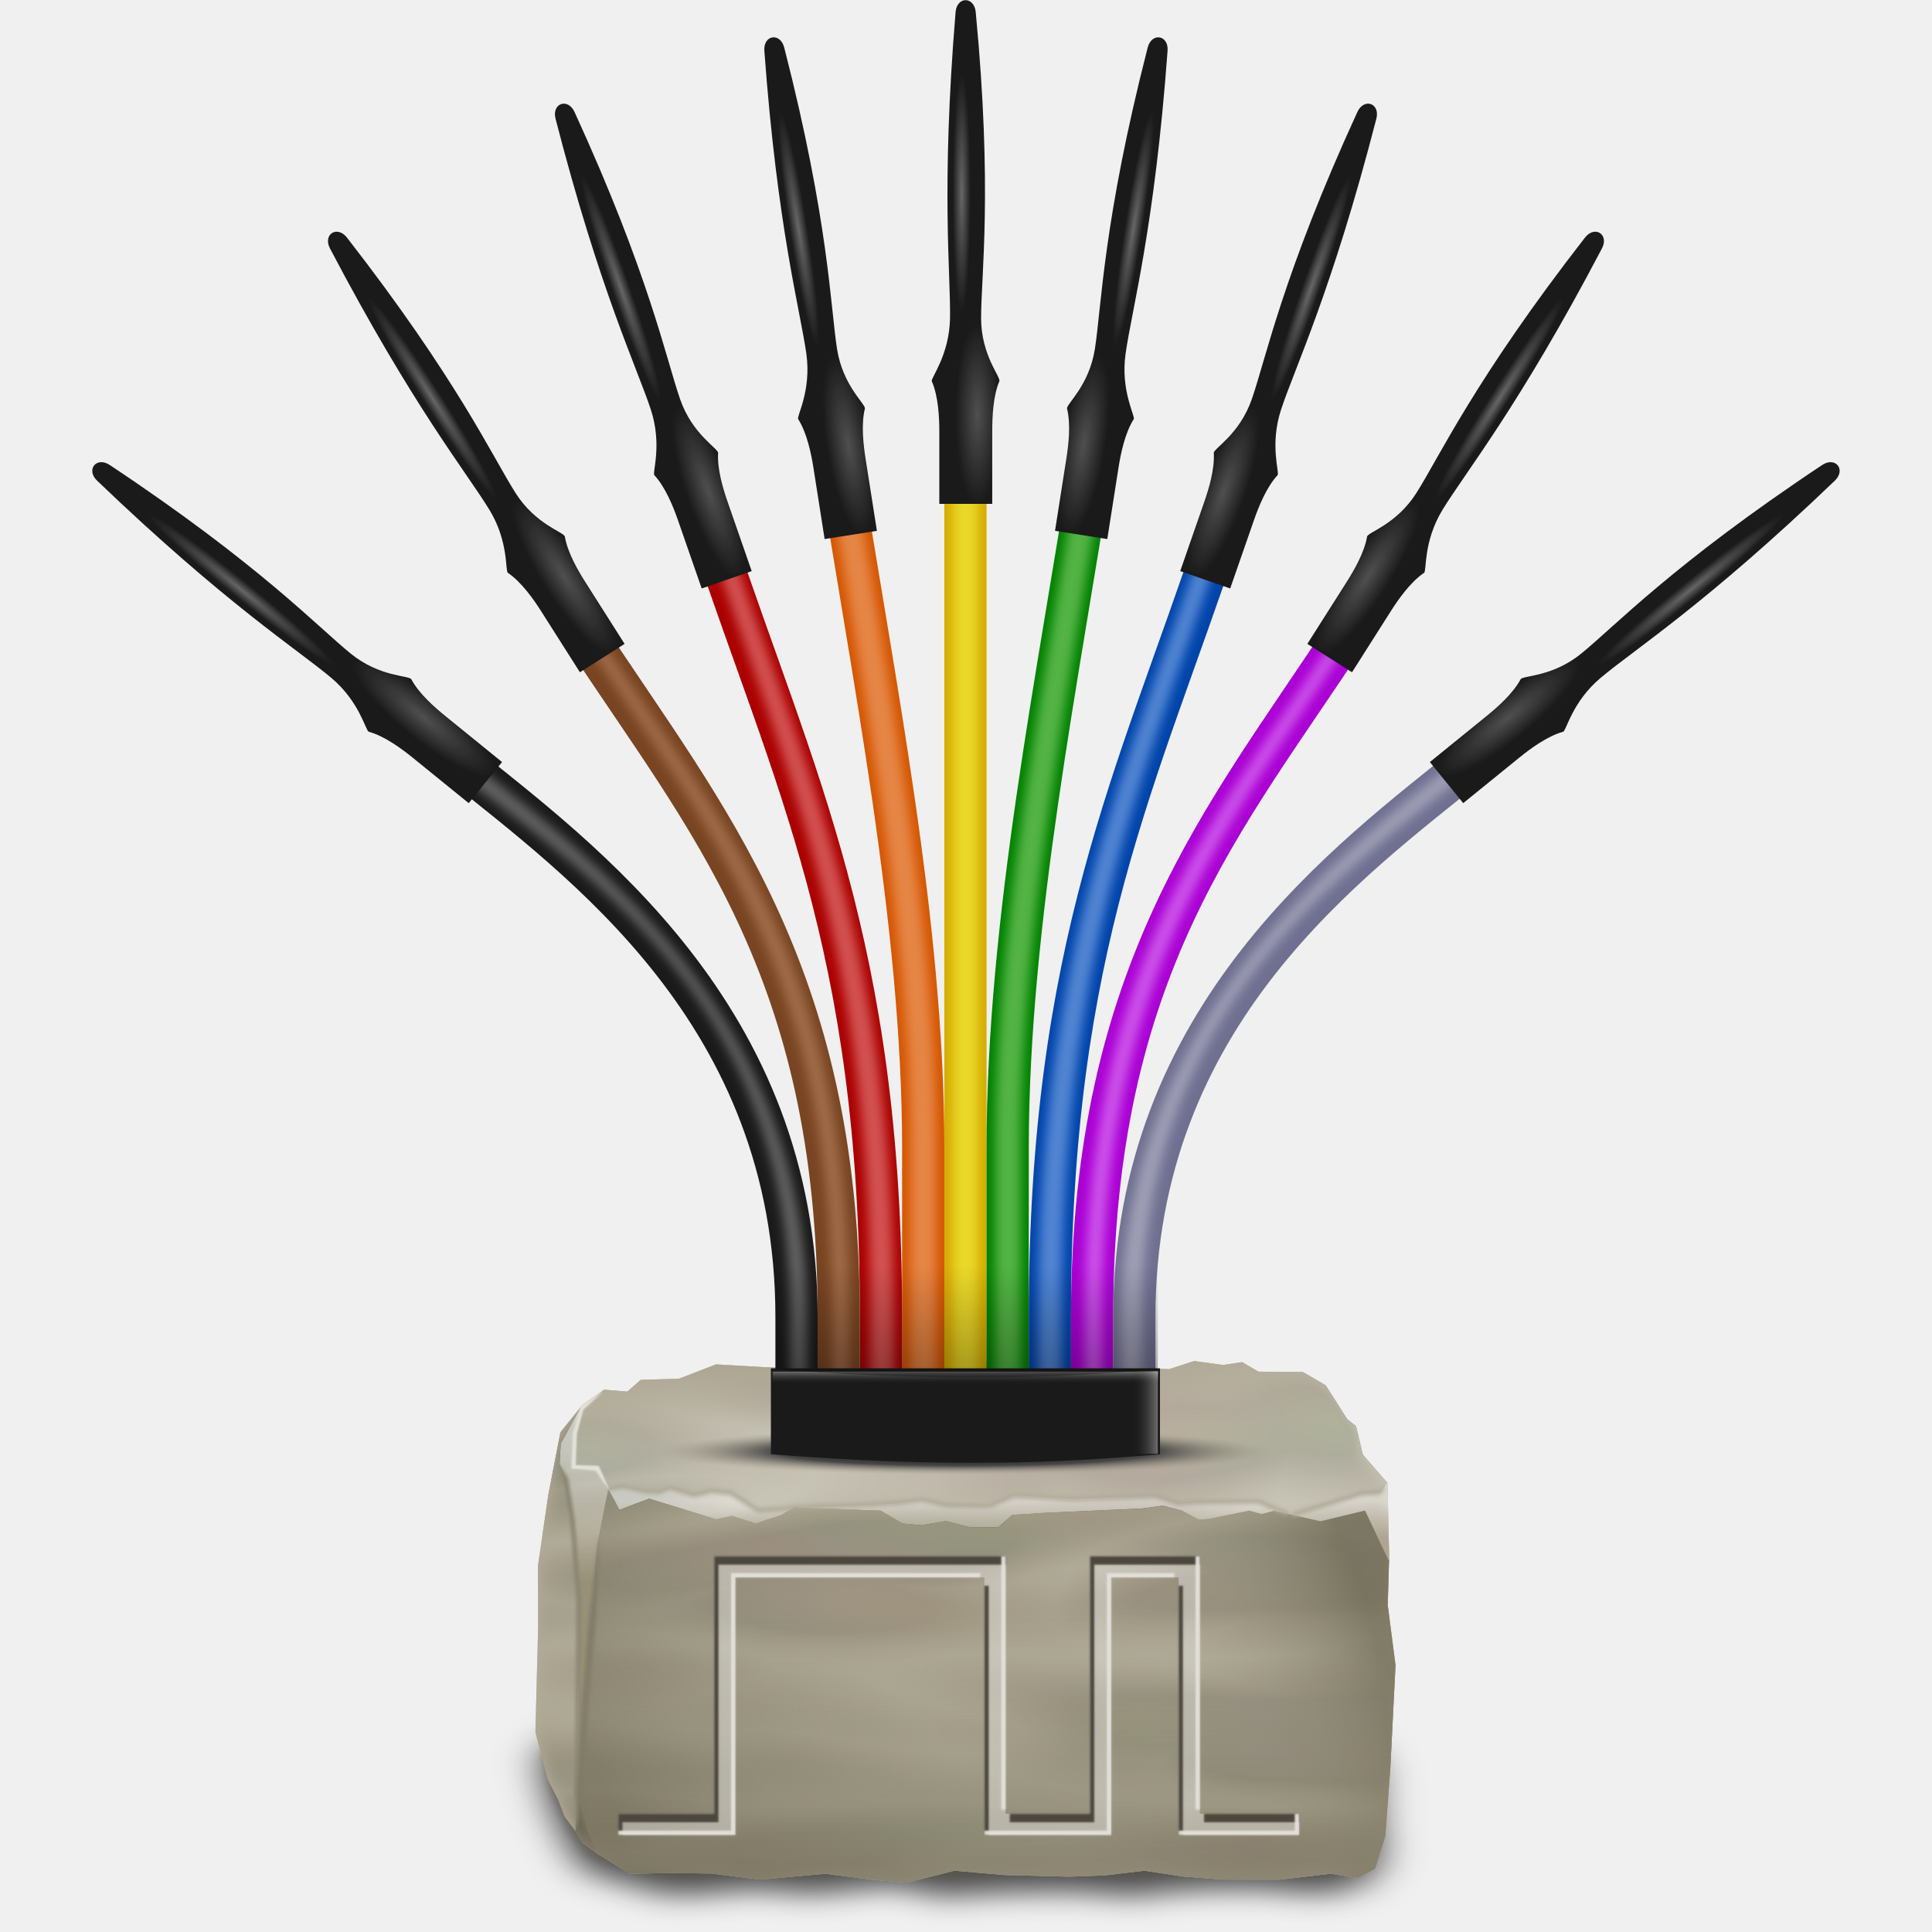
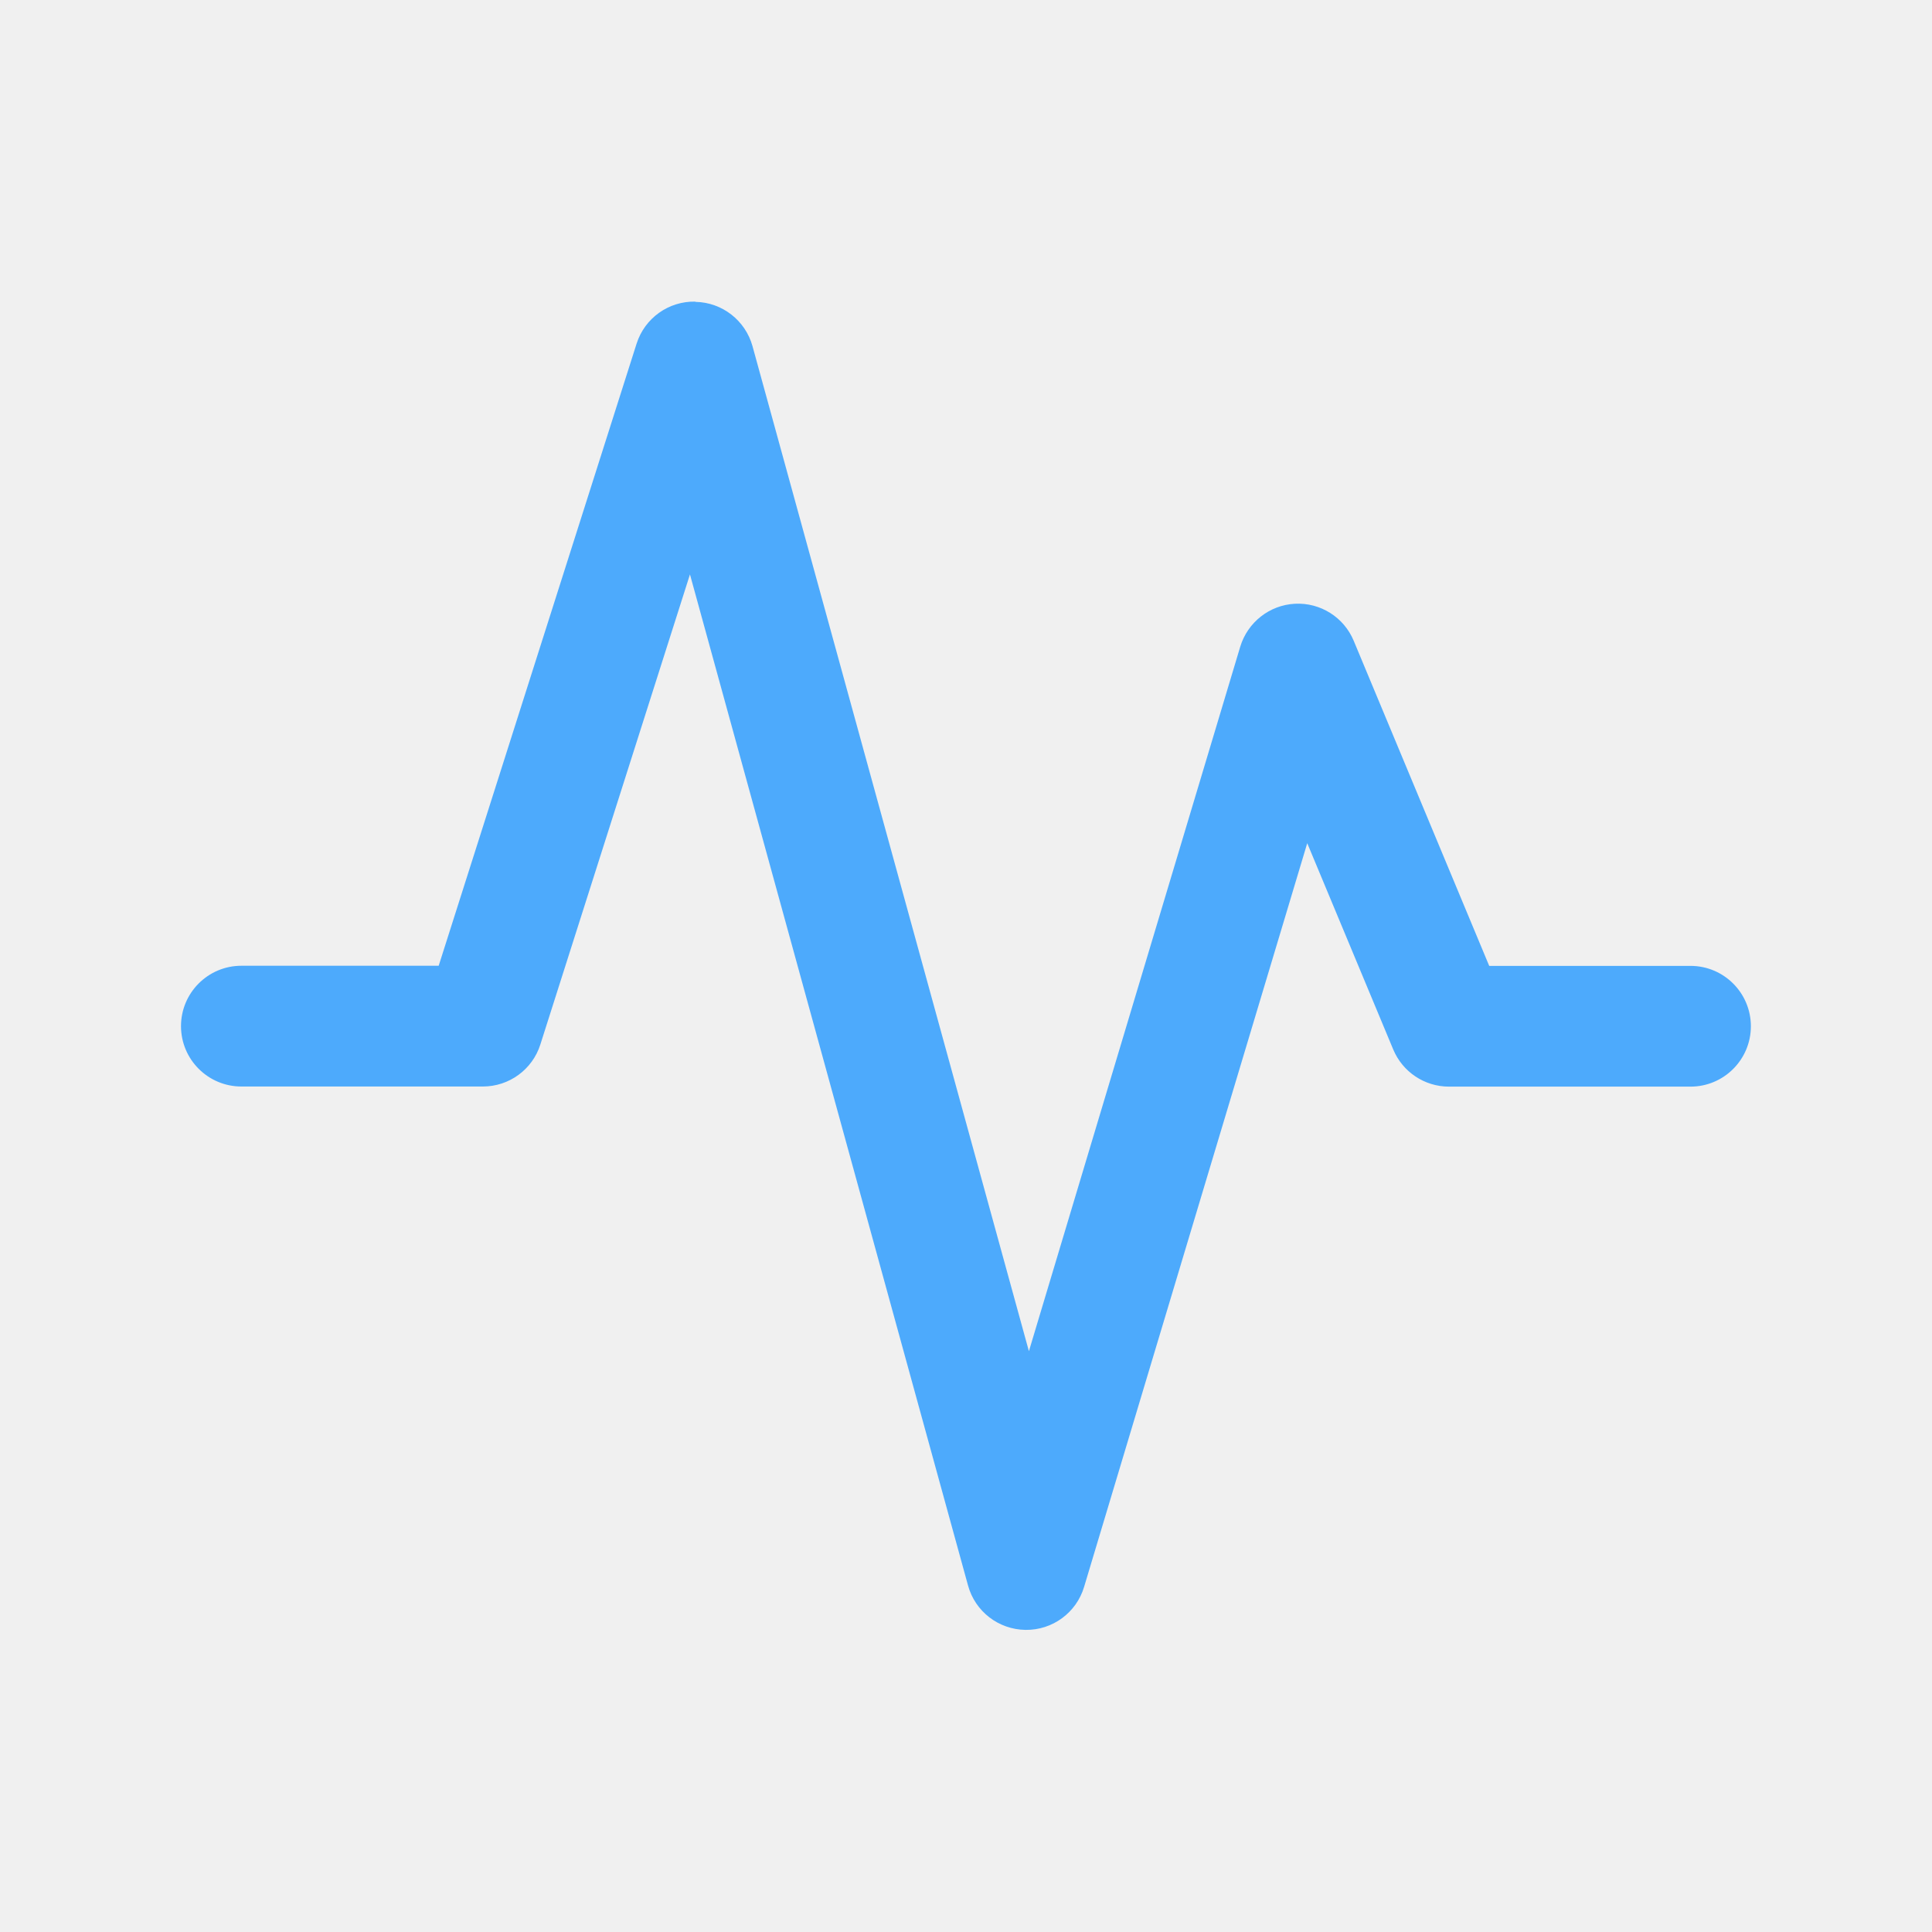
- <svg xmlns="http://www.w3.org/2000/svg" xmlns:xlink="http://www.w3.org/1999/xlink" id="svg2" height="48" width="48" version="1.1">
-   <defs id="defs4">
-     <filter id="filter5288" color-interpolation-filters="sRGB">
-       <feGaussianBlur id="feGaussianBlur5290" stdDeviation="1.23" />
-     </filter>
-     <filter id="filter5288-0" color-interpolation-filters="sRGB">
-       <feGaussianBlur id="feGaussianBlur5290-1" stdDeviation="1.23" />
-     </filter>
-     <filter id="filter5354" color-interpolation-filters="sRGB">
-       <feGaussianBlur id="feGaussianBlur5356" stdDeviation="1.258" />
-     </filter>
-     <filter id="filter5354-5" color-interpolation-filters="sRGB">
-       <feGaussianBlur id="feGaussianBlur5356-2" stdDeviation="1.258" />
-     </filter>
-     <filter id="filter5412" color-interpolation-filters="sRGB">
-       <feGaussianBlur id="feGaussianBlur5414" stdDeviation="1.312" />
-     </filter>
-     <filter id="filter5412-5" color-interpolation-filters="sRGB">
-       <feGaussianBlur id="feGaussianBlur5414-6" stdDeviation="1.312" />
-     </filter>
-     <filter id="filter5470" height="1.027" width="1.242" color-interpolation-filters="sRGB" y="-.013" x="-.121">
-       <feGaussianBlur id="feGaussianBlur5472" stdDeviation="1.309" />
-     </filter>
-     <filter id="filter5470-6" height="1.027" width="1.242" color-interpolation-filters="sRGB" y="-.013" x="-.121">
-       <feGaussianBlur id="feGaussianBlur5472-1" stdDeviation="1.309" />
-     </filter>
-     <filter id="filter5536" height="1.025" width="1.996" color-interpolation-filters="sRGB" y="-.012" x="-.498">
-       <feGaussianBlur id="feGaussianBlur5538" stdDeviation="1.245" />
-     </filter>
-     <filter id="filter5703" height="1" width="1" color-interpolation-filters="sRGB" y="0" x="0">
-       <feGaussianBlur id="feGaussianBlur5705" stdDeviation="1.71" result="result8" />
-       <feTurbulence id="feTurbulence5707" baseFrequency="0.008 0.028" seed="56" result="result7" numOctaves="2" type="turbulence" />
-       <feComposite id="feComposite5709" operator="in" result="result6" in2="result8" in="SourceGraphic" />
-       <feComposite id="feComposite5711" in="result6" in2="result7" k3="1" k2="0" k1="0" result="result2" k4="0" operator="arithmetic" />
-       <feComposite id="feComposite5713" operator="in" result="fbSourceGraphic" in2="result6" in="result2" />
-       <feComposite id="feComposite5715" in="fbSourceGraphic" in2="fbSourceGraphic" k3="0" k2="2.5" k1="0" result="fbSourceGraphic" k4="0" operator="arithmetic" />
-       <feColorMatrix id="feColorMatrix5805" result="fbSourceGraphicAlpha" values="0" type="saturate" in="fbSourceGraphic" />
-       <feColorMatrix id="feColorMatrix5807" values="1" type="saturate" result="result2" in="fbSourceGraphic" />
-       <feFlood id="feFlood5809" flood-color="rgb(113,79,56)" result="result1" />
-       <feBlend id="feBlend5811" result="result3" mode="multiply" in2="result2" in="result1" />
-       <feComposite id="feComposite5813" operator="in" result="result4" in2="fbSourceGraphic" />
-     </filter>
-     <filter id="filter4766-3" color-interpolation-filters="sRGB">
-       <feGaussianBlur id="feGaussianBlur4768-8" stdDeviation="0.255" />
-     </filter>
-     <filter id="filter4654-6" height="1.025" width="1.512" color-interpolation-filters="sRGB" y="-.013" x="-.256">
-       <feGaussianBlur id="feGaussianBlur4656-4" stdDeviation="0.427" />
-     </filter>
-     <filter id="filter4596-6" height="1.277" width="1.012" color-interpolation-filters="sRGB" y="-.139" x="-.006">
-       <feGaussianBlur id="feGaussianBlur4598-4" stdDeviation="0.483" />
-     </filter>
-     <filter id="filter4536-1" height="1.026" width="1.274" color-interpolation-filters="sRGB" y="-.013" x="-.137">
-       <feGaussianBlur id="feGaussianBlur4538-3" stdDeviation="0.451" />
-     </filter>
-     <linearGradient id="linearGradient4358-7">
-       <stop id="stop4360-7" stop-color="#aca592" offset="0" />
-       <stop id="stop4362-1" stop-color="#aca592" stop-opacity="0" offset="1" />
-     </linearGradient>
-     <filter id="filter6293" height="1.449" width="1.103" color-interpolation-filters="sRGB" y="-.224" x="-.052">
-       <feGaussianBlur id="feGaussianBlur6295" stdDeviation="4.553" />
-     </filter>
-     <filter id="filter6293-3" height="1.449" width="1.103" color-interpolation-filters="sRGB" y="-.224" x="-.052">
-       <feGaussianBlur id="feGaussianBlur6295-5" stdDeviation="4.553" />
-     </filter>
-     <filter id="filter7222" color-interpolation-filters="sRGB">
-       <feGaussianBlur id="feGaussianBlur7224" stdDeviation="0.931" />
-     </filter>
-     <filter id="filter7410" color-interpolation-filters="sRGB">
-       <feGaussianBlur id="feGaussianBlur7412" stdDeviation="0.284" />
-     </filter>
-     <filter id="filter7414" color-interpolation-filters="sRGB">
-       <feGaussianBlur id="feGaussianBlur7416" stdDeviation="0.284" />
-     </filter>
-     <linearGradient id="linearGradient4024" y2="837.09" gradientUnits="userSpaceOnUse" x2="112.48" gradientTransform="translate(279.37)" y1="900.59" x1="-60.266">
-       <stop id="stop4324-0" stop-color="#6c6753" stop-opacity=".509" offset="0" />
-       <stop id="stop4332-7" stop-color="#a39e88" stop-opacity="0" offset=".455" />
-       <stop id="stop4330-01" stop-color="#a39e88" stop-opacity="0" offset=".777" />
-       <stop id="stop4326-8" stop-color="#6c6753" stop-opacity=".707" offset="1" />
-     </linearGradient>
-     <linearGradient id="linearGradient4026" y2="805.75" xlink:href="#linearGradient4358-7" gradientUnits="userSpaceOnUse" x2="1.766" gradientTransform="translate(279.37)" y1="787.42" x1="1.113" />
-     <linearGradient id="linearGradient4028" y2="716.49" gradientUnits="userSpaceOnUse" x2="-133.64" gradientTransform="translate(279.37)" y1="715.43" x1="-134">
-       <stop id="stop4408-14" offset="0" />
-       <stop id="stop4410-2" stop-opacity="0" offset="1" />
-     </linearGradient>
-     <linearGradient id="linearGradient4030" y2="806.65" gradientUnits="userSpaceOnUse" x2="-69.701" gradientTransform="translate(279.37)" y1="839.88" x1="-69.701">
-       <stop id="stop4542-9" stop-color="#989078" offset="0" />
-       <stop id="stop4544-5" stop-color="#aca592" stop-opacity="0" offset="1" />
-     </linearGradient>
-     <linearGradient id="linearGradient4032" y2="820.96" xlink:href="#linearGradient4358-7" gradientUnits="userSpaceOnUse" x2="-8.93" gradientTransform="translate(279.37)" y1="829.56" x1="-8.93" />
-     <linearGradient id="linearGradient4034" y2="801.74" gradientUnits="userSpaceOnUse" x2="25.605" gradientTransform="translate(279.37)" y1="911.18" x1="25.605">
-       <stop id="stop4704-1" stop-color="#6c6753" stop-opacity=".509" offset="0" />
-       <stop id="stop4706-4" stop-color="#a39e88" stop-opacity="0" offset=".61" />
-       <stop id="stop4708-5" stop-color="#a39e88" stop-opacity="0" offset=".777" />
-       <stop id="stop4710-4" stop-color="#6c6753" stop-opacity=".707" offset="1" />
-     </linearGradient>
-     <radialGradient id="radialGradient4036" gradientUnits="userSpaceOnUse" cy="356.19" cx="300" gradientTransform="matrix(1.3455 -.0000010547 2.0946e-7 .10026 -103.64 317.01)" r="55.264">
-       <stop id="stop6329" offset="0" />
-       <stop id="stop6333" stop-color="#464646" offset=".602" />
-       <stop id="stop6331" stop-color="#aca592" stop-opacity="0" offset="1" />
-     </radialGradient>
-     <radialGradient id="radialGradient4038" gradientUnits="userSpaceOnUse" cy="38.204" cx="301.23" gradientTransform="matrix(1 0 0 13.333 0 -471.18)" r="2.121">
-       <stop id="stop4661" stop-color="#fff" stop-opacity=".336" offset="0" />
-       <stop id="stop4663" stop-color="#fff" stop-opacity="0" offset="1" />
-     </radialGradient>
-     <radialGradient id="radialGradient4040" gradientUnits="userSpaceOnUse" cy="67.522" cx="302.84" gradientTransform="matrix(.7416 0 0 3.0648 78.253 -107.79)" r="7.014">
-       <stop id="stop4691" stop-color="#fff" stop-opacity=".233" offset="0" />
-       <stop id="stop4693" stop-color="#fff" stop-opacity="0" offset="1" />
-     </radialGradient>
-     <linearGradient id="linearGradient4074" y2="333.77" gradientUnits="userSpaceOnUse" x2="291.22" gradientTransform="matrix(1.0518 0 0 1.0574 -15.542 -15.976)" y1="330.77" x1="291.22">
-       <stop id="stop5572" stop-color="#fff" stop-opacity=".362" offset="0" />
-       <stop id="stop5574" stop-opacity="0" offset="1" />
-     </linearGradient>
-     <linearGradient id="linearGradient4076" y2="339.48" gradientUnits="userSpaceOnUse" x2="337.09" gradientTransform="matrix(1.0417 0 0 1.2372 -12.207 -75.58)" y1="339.48" x1="343.43">
-       <stop id="stop5572-3" stop-color="#fff" stop-opacity=".362" offset="0" />
-       <stop id="stop5574-2" stop-opacity="0" offset="1" />
-     </linearGradient>
-     <linearGradient id="linearGradient4078" y2="304.68" gradientUnits="userSpaceOnUse" x2="300.31" gradientTransform="translate(0,4)" y1="331.2" x1="300.31">
-       <stop id="stop5656" stop-opacity=".302" offset="0" />
-       <stop id="stop5658" stop-opacity="0" offset="1" />
-     </linearGradient>
-   </defs>
-   <g id="layer1" transform="translate(-93.213 -870.88)">
-     <path id="path1648" d="m1319.8 222.81c105.62-29.815 164.49-18.697 304.84-6.948 82.527 6.908 180.31-11.422 237.14-8.543 95.114 4.816 189.98 28.25 321.13 20.545" display="none" stroke="#fff" stroke-width="1px" fill="none" />
-   </g>
-   <g id="layer2" transform="translate(-93.213 -418.52)">
-     <g id="g3938" transform="matrix(.10491 0 0 .10491 85.726 417.58)">
-       <path id="rect10305-9-6-8-1-4-6" style="color:#000000" d="m403.34 894.39 1.198 14.787-3.597 6.109-5.854 2.67-6.772 1.177-12.988-1.657-14.183 0.052-9.733 0.828-9.645 1.604-9.766-1.291-9.033-0.366-15.992 0.462-12.627 1.194-11.95-3.314-8.446 0.802-11.891 1.683-16.155-1.622-12.442 1.674-9.529 0.11-7.655-3.043-11.662-3.992-4.287-7.884-4.709-13.569-2.513-14.622 5.941-4.941 199.41 1.759 4.53 6.185 0.354 15.203z" fill-opacity=".273" transform="matrix(.96999 0 0 .77327 8.9667 -253.3)" filter="url(#filter6293)" />
-       <path id="rect10305-9-6-8-1-4-6-9" style="color:#000000" d="m403.34 894.39 1.198 14.787-3.597 6.109-5.854 2.67-6.772 1.177-12.988-1.657-14.183 0.052-9.733 0.828-9.645 1.604-9.766-1.291-9.033-0.366-15.992 0.462-12.627 1.194-11.95-3.314-8.446 0.802-11.891 1.683-16.155-1.622-12.442 1.674-9.529 0.11-7.655-3.043-11.662-3.992-4.287-7.884-4.709-13.569-2.513-14.622 5.941-4.941 199.41 1.759 4.53 6.185 0.354 15.203z" fill-opacity=".608" transform="matrix(.92725 0 0 .73948 21.739 -223.04)" filter="url(#filter6293-3)" />
-       <path id="rect10305-9-6-8-1-4" style="color:#000000" d="m399.81 876.33 0.131 28.312-3.446 5.27-5.609 2.303-6.489 1.015-12.445-1.429-13.59 0.045-9.326 0.715-9.242 1.384-9.358-1.113-8.655-0.316-15.323 0.399-12.099 1.03-11.451-2.859-8.093 0.692-11.394 1.452-15.48-1.399-11.922 1.444-9.13 0.095-7.335-2.625-11.175-3.444-4.108-6.802-4.512-11.706-2.408-12.614 202.46 0.151z" fill-opacity=".416" transform="matrix(.97921 0 0 .79971 6.2101 -277.03)" filter="url(#filter7222)" fill="#635f4f" />
-       <g id="g6187" transform="translate(0 -456.36)">
-         <path id="rect10307-2-2" style="color:#000000" d="m302 787.43-10.188 1.625-7.438-0.688-4.188 1.875-10.969-0.656-15.906-0.438-12.375-0.719-8.719 3.375-9.125 0.312-3.156 2.781-5.531-0.469-5.125 3.625-0.031 0.031v0.031l-5.156 6.406-2.875 14.812-2.438 16.688 0.031 14.625-0.656 24.844 2.906 11.156 2.469 4.75 1.562 4.125 2.531 3.344v0.031l1.625 2.781 3.781 2.812v-0.062l7.438 4.594 10.156-0.125 9.031 0.094 11.812 1.438 15.312-1.375 11.281 1.438 8 0.688 11.344-2.844 11.969 1.031 15.188 0.375 8.562-0.312 9.25-1.094 9.156 1.375 9.25 0.719 13.438 0.031 12.312-1.406 6.438 1 4.062-2.188 2.406-7.75 1.188-16.219 1.219-24.219-1.844-14.25 0.312-10.5h0.062l-0.438-18.438-5.812-6.656-1.625-6.781-2.094-1.625-5.094-8.031-5.406-3.156h-5.562l-4.969-0.094-3.844-2.25-4.5 0.688-6.844-0.938-5.969 1.938-8.906-0.438-11-0.406-10.219 0.688-16.094-2z" fill="#c8c4b7" />
-         <path id="rect10307-2-93" style="color:#000000" d="m302 787.42-10.188 1.625-7.438-0.688-4.188 1.875-10.969-0.656-15.906-0.438-12.375-0.719-8.719 3.375-9.125 0.312-3.156 2.781-5.531-0.469-5.125 3.625-0.031 0.031v0.031l-5.156 6.406-2.875 14.812-2.438 16.688 0.031 14.625-0.656 24.844 2.906 11.156 2.469 4.75 1.562 4.125 2.531 3.344v0.031l1.625 2.781 3.781 2.812v-0.062l7.438 4.594 10.156-0.125 9.031 0.094 11.812 1.438 15.312-1.375 11.281 1.438 8 0.688 11.344-2.844 11.969 1.032 15.188 0.375 8.562-0.312 9.25-1.094 9.156 1.375 9.25 0.719 13.438 0.031 12.312-1.406 6.438 1 4.062-2.188 2.406-7.75 1.188-16.219 1.219-24.219-1.844-14.25 0.312-10.5h0.062l-0.438-18.438-5.812-6.656-1.625-6.781-2.094-1.625-5.094-8.031-5.406-3.156h-5.562l-4.969-0.094-3.844-2.25-4.5 0.688-6.844-0.938-5.969 1.938-8.906-0.438-11-0.406-10.219 0.688-16.094-2z" filter="url(#filter5703)" fill="#c8c4b7" />
-         <path id="rect10307-2-40" opacity=".854" style="color:#000000" d="m240.93 788.44-8.722 3.374-9.133 0.293-3.159 2.781-5.513-0.469-5.619 4.938-1.552 5.978-0.289 7.906 5.635 0.188 2.87 4.625 3.476-0.658 5.418 1.22 3.118 0.188 2.516-1.047 5.727 1.766 4.223-1.078 4.623 0.438 6.407 4.141 6.409-0.344 2.037-0.391 13.819-0.453 11.132-0.594 5.402-0.67 5.913 1.289 9.935 0.182 5.986-2.513 14.125 1.16 19.16-1.072 5.252 1.775 5.106-0.338 14.012-0.093 7.205 2.905 0.942 0.219 16.721-5.156 4.131-0.188 1.686-2.25-5.799-6.665-1.625-6.781-2.111-1.625-5.096-8.031-5.414-3.156h-5.543l-4.981-0.094-3.842-2.25-4.48 0.688-6.865-0.938-5.972 1.938-8.888-0.438-10.994-0.406-10.234 0.707-16.08-2.02-10.206 1.625-7.442-0.688-4.176 1.875-10.981-0.638-15.894-0.447-12.374-0.708z" fill="#c8c4b7" />
-         <path id="path4520-4-5" opacity=".854" style="color:#000000" d="m295.67 821.86-5.93-1.344-5.388 0.719-11.132 0.594-13.732 0.465 20.46 0.785 5.103 3.031 4.556 0.406 5.786-1 5.878 1.5h6.485l3.311-2.938 7.943-0.5 22.887-1.031 4.872-0.672 4.383 1.149 4.124 2.18 2.384-0.188 9.553-1.938 2.886 0.812 2.992-0.781 3.356 0.75-7.161-2.949-14.056 0.137-5.061 0.338-5.296-1.775-19.513 0.719-13.74-0.875-5.998 2.562-9.952-0.156zm-55.761-3.469-4.192 1.062-5.727-1.75-2.5 1.062-3.138-0.167-5.47-1.217-3.453 0.661 2.624 4.835 7.031-2.639 15.878 4.838 3.769-0.781 5.647 1.812 6.045-2.031 2.998-1.799-2.056 0.393-6.409 0.344-6.438-4.156-4.608-0.469zm158.33 0.344-4.131 0.188-16.721 5.156 6.698 1.5 10.525-2.5 5.695 11.844h0.061l-0.44-18.449-1.687 2.261h0z" fill="#e3e2db" />
-         <path id="rect10305-9-5" opacity=".854" style="color:#000000" d="m215.44 818 2.631 4.873 7.033-2.637 15.87 4.85 3.752-0.785 5.668 1.795 6.04-2.021 2.994-1.793 20.527 0.783 5.112 3.032 4.548 0.426 5.791-1.011 5.878 1.516h6.487l3.302-2.952 7.949-0.505 22.891-1.011 4.872-0.683 4.374 1.143 4.13 2.179 2.38-0.173 9.55-1.96 2.893 0.826 2.986-0.775 10.993 2.476 10.526-2.527 5.702 11.871-0.31 10.481 1.847 14.246-1.231 24.242-1.17 16.219-2.412 7.73-4.068 2.197-6.424-1.015-12.32 1.429-13.454-0.045-9.233-0.715-9.149-1.384-9.264 1.113-8.569 0.316-15.17-0.399-11.978-1.03-11.336 2.859-8.012-0.692-11.279-1.452-15.325 1.399-11.802-1.444-9.039-0.095-10.147 0.125-7.628-4.728-2.517-5.613-2.217-9.511 4.626-58.082 2.704-13.085v0 0z" fill="#aca793" />
-         <path id="rect10309-8-0" opacity=".854" style="color:#000000" d="m208.41 896.27-0.005-52.06-1.477-19.14-1.524-9.538-1.511-3.65 0.268-4.676 5.121-9.163-5.202 6.474-2.872 14.825-2.433 16.683 0.032 14.616-0.648 24.862 2.903 11.135 2.454 4.771 1.581 4.11 2.572 3.442 0.74-2.691h0z" fill="#aca793" />
-         <path id="path4517-1-0" opacity=".854" style="color:#000000" d="m214.44 794.41-5.206 3.664-5.066 9.134-0.277 4.703 1.507 3.61 1.534 9.562 1.473 19.125v41.156l4.328-54.281 2.658-12.812 0.061-0.218-2.87-4.625-5.635-0.188 0.289-7.906 1.587-5.959 5.617-4.964z" fill="#e3e2db" />
-         <path id="path4522-1-19" opacity=".854" d="m208.31 885.27-0.182 3.469 0.273-3.375-0.091-0.094zm-0.197 3.938-0.501 9.688 1.64 2.781 3.767 2.812v-0.062l-0.182-0.125-2.521-5.625-2.202-9.469z" fill-rule="evenodd" fill="#797463" />
-         <path id="rect10305-9-6-1" style="color:#000000" d="m215.44 818 2.631 4.873 7.033-2.637 15.87 4.85 3.752-0.785 5.668 1.795 6.04-2.021 2.994-1.793 20.527 0.783 5.112 3.032 4.548 0.426 5.791-1.011 5.878 1.516h6.487l3.302-2.952 7.949-0.505 22.891-1.011 4.872-0.683 4.374 1.143 4.13 2.179 2.38-0.173 9.55-1.96 2.893 0.826 2.986-0.775 10.993 2.476 10.526-2.527 5.702 11.871-0.31 10.481 1.847 14.246-1.231 24.242-1.17 16.219-2.412 7.73-4.068 2.197-6.424-1.015-12.32 1.429-13.454-0.045-9.233-0.715-9.149-1.384-9.264 1.113-8.569 0.316-15.17-0.399-11.978-1.03-11.336 2.859-8.012-0.692-11.279-1.452-15.325 1.399-11.802-1.444-9.039-0.095-10.147 0.125-7.628-4.728-2.517-5.613-2.217-9.511 4.626-58.082 2.704-13.085v0 0z" fill="url(#linearGradient4024)" />
-         <path id="rect10307-2-9-5" style="color:#000000" d="m240.93 788.44-8.722 3.374-9.133 0.293-3.159 2.781-5.513-0.469-5.619 4.938-1.552 5.978-0.289 7.906 5.635 0.188 2.87 4.625 3.476-0.658 5.418 1.22 3.15 0.125 2.469-0.969 5.789 1.688 4.16-1.094 4.576 0.469 6.47 4.187 6.409-0.344 2.037-0.391 13.819-0.453 11.132-0.594 5.388-0.75 5.836 1.344 10.077 0.125 5.967-2.469 14.094 1.197 19.16-1.072 5.258 1.734 5.1-0.297 14.045-0.156 7.171 2.969 0.942 0.219 16.721-5.156 4.131-0.188 1.686-2.25-5.799-6.665-1.625-6.781-2.111-1.625-5.096-8.031-5.414-3.156h-5.543l-4.981-0.094-3.842-2.25-4.48 0.688-6.865-0.938-5.972 1.938-8.888-0.438-10.994-0.406-10.234 0.707-16.08-2.02-10.206 1.625-7.442-0.688-4.176 1.875-10.981-0.638-15.894-0.447-12.374-0.708z" fill="url(#linearGradient4026)" />
-         <path id="rect10309-8-4-6" style="color:#000000" d="m208.41 896.27-0.005-52.06-1.477-19.14-1.524-9.538-1.511-3.65 0.268-4.676 5.121-9.163-5.202 6.474-2.872 14.825-2.433 16.683 0.032 14.616-0.648 24.862 2.903 11.135 2.454 4.771 1.581 4.11 2.572 3.442 0.74-2.691h0z" fill="url(#linearGradient4028)" />
-         <path id="path4517-1-6-7" style="color:#000000" d="m214.44 794.41-5.206 3.664-5.066 9.134-0.277 4.703 1.507 3.61 1.534 9.562 1.473 19.125v41.156l4.328-54.281 2.658-12.812 0.061-0.218-2.87-4.625-5.635-0.188 0.289-7.906 1.587-5.959 5.617-4.964z" fill="url(#linearGradient4030)" />
-         <path id="path4520-4-2-3" style="color:#000000" d="m295.7 821.86-5.993-1.344-5.357 0.719-11.132 0.594-13.732 0.465 20.46 0.785 5.103 3.031 4.556 0.406 5.786-1 5.878 1.5h6.485l3.311-2.938 7.943-0.5 22.887-1.031 4.872-0.672 4.383 1.149 4.124 2.18 2.384-0.188 9.553-1.938 2.886 0.812 2.992-0.781 3.356 0.75-7.125-2.938-14.092 0.125-5.007 0.312-5.351-1.75-19.513 0.719-13.803-0.875-5.873 2.531-9.983-0.125zm-55.824-3.469-4.16 1-5.727-1.75-2.531 1.062-3.107-0.105-5.47-1.217-3.453 0.661 2.624 4.835 7.031-2.639 15.878 4.838 3.769-0.781 5.647 1.812 6.045-2.031 2.998-1.799-2.056 0.393-6.409 0.344-6.501-4.156-4.576-0.469zm158.36 0.344-4.131 0.188-16.721 5.156 6.698 1.5 10.525-2.5 5.695 11.844h0.061l-0.44-18.449-1.687 2.261h0z" fill="url(#linearGradient4032)" />
-         <path id="rect10305-9-6-2-0" style="color:#000000" d="m213.3 828.62-2.597 22.13-3.141 39.489 3.866 12.473-2.018-12.023 1.076-18.998 1.913-21.72 0.9-21.35z" filter="url(#filter4536-1)" fill="#7f7a66" />
-         <path id="path4520-4-2-2-6" style="block-progression:tb;text-indent:0;color:#000000;text-transform:none" d="m397.96 818.25-3.875 0.188h-0.062-0.062l-16.719 5.156 0.281 0.969 16.625-5.125h0.031l4.062-0.188h0.031v-0.5l0.375 0.281 0.75-1.938-1.437 1.156zm-179.06-1.375-0.125 0.031-3.438 0.656 0.188 0.969 3.344-0.625 5.375 1.188h0.031 0.062l3.094 0.125h0.125l0.094-0.062 2.344-0.969 5.594 1.688 0.125 0.031 0.125-0.031 4-0.969h0.031l4.438 0.469 6.375 4.062 0.156 0.094h0.156l6.406-0.344h0.031l0.031-0.031 2.031-0.375h0.031l13.719-0.437 11.125-0.594h0.031l0.031-0.031 5.219-0.688 5.938 1.312 0.062 0.031h0.031l10 0.125h0.094l0.094-0.062 5.719-2.469 13.75 0.875h0.031l19.438-0.719 5.25 1.719 0.094 0.031h0.094l5-0.312h0.031l14-0.125 6.969 2.875 0.406-0.906-7.125-2.938-0.094-0.031h-0.125l-14.094 0.125-4.844 0.312h-0.031l-5.312-1.75-0.094-0.031-0.062 0.031-19.469 0.719h-0.062l-13.75-0.875-0.125-0.031-0.094 0.062-5.812 2.5-9.75-0.125-6-1.344-0.062-0.031-0.094 0.031-5.312 0.719h-0.062l-11.062 0.594h-0.031l-13.719 0.438 0.031 0.812-0.156-0.812-2 0.406h-0.062l-6.188 0.344-6.375-4.094-0.094-0.062h-0.125l-4.562-0.469-0.094-0.031-0.062 0.031-4.031 0.969-5.594-1.719-0.188-0.031-0.156 0.062-2.438 1.031-3-0.125-5.375-1.188-0.094-0.031v-0z" filter="url(#filter4596-6)" fill="#afaa98" />
-         <path id="rect10309-8-4-2-0" style="block-progression:tb;text-indent:0;color:#000000;text-transform:none" d="m203.83 811.86 1.077 3.767 1.531 9.469v0.062l1.469 19.062v0.031l-0.354 51.943 0.323 2.298 0.323-2.917 0.707-51.355v-0.031-0.031l-1.469-19.125v-0.031l-1.531-9.562-2.077-3.58z" filter="url(#filter4654-6)" fill="#888470" />
-         <path id="rect10305-9-6-8-1" style="color:#000000" d="m215.44 818 2.631 4.873 7.033-2.637 15.87 4.85 3.752-0.785 5.668 1.795 6.04-2.021 2.994-1.793 20.527 0.783 5.112 3.032 4.548 0.426 5.791-1.011 5.878 1.516h6.487l3.302-2.952 7.949-0.505 22.891-1.011 4.872-0.683 4.374 1.143 4.13 2.179 2.38-0.173 9.55-1.96 2.893 0.826 2.986-0.775 10.993 2.476 10.526-2.527 5.702 11.871-0.31 10.481 1.847 14.246-1.231 24.242-1.17 16.219-2.412 7.73-4.068 2.197-6.424-1.015-12.32 1.429-13.454-0.045-9.233-0.715-9.149-1.384-9.264 1.113-8.569 0.316-15.17-0.399-11.978-1.03-11.336 2.859-8.012-0.692-11.279-1.452-15.325 1.399-11.802-1.444-9.039-0.095-10.147 0.125-7.628-4.728-2.517-5.613-2.217-9.511 4.626-58.082 2.704-13.085v0 0z" fill="url(#linearGradient4034)" />
-         <path id="path4517-1-6-8-9" style="block-progression:tb;text-indent:0;color:#000000;text-transform:none" d="m209.01 798.41-0.125 0.094-0.031 0.156-1.859 6.026v0.062 0.062l-0.312 7.906v0.5l0.5 0.031 5.242 0.364 2.726 4.011 0.523 0.497-2.429-5.466-0.125-0.219h-0.281l-5.125-0.156 0.281-7.438 1.531-5.688 4.749-4.301-5.265 3.556z" filter="url(#filter4766-3)" fill="#e3e2db" />
-       </g>
-       <path id="path7353" style="block-progression:tb;text-indent:0;color:#000000;text-transform:none" d="m240.5 829.86v61h-22.719v5h27.719v-61h59v61h30v-61h16v61h28.5v-5h-23.5v-61h-26v61h-20v-61h-69z" fill-opacity=".407" transform="translate(0 -452.36)" fill="#f2f1ef" />
-       <path id="path7353-5" style="block-progression:tb;text-indent:0;color:#000000;text-transform:none" d="m240.5 377.5v61h-22.719v5h1v-3h22.719v-61h68v-2h-69zm89 0v61h-19v2h20v-61h25v-2h-26zm-25 7v59h1v-59h-1zm46 0v59h1v-59h-1zm6 54v2h22.5v-2h-22.5z" filter="url(#filter7410)" fill="#4b473c" />
-       <path id="path7353-8" style="block-progression:tb;text-indent:0;color:#000000;text-transform:none" d="m308.5 829.86v60h1v-60h-1zm46 0v60h1v-60h-1zm-110 4v61h-26.719v1h27.719v-61h58v-1h-59zm89 0v61h-29v1h30v-61h15v-1h-16zm44.5 57v4h-27.5v1h28.5v-5h-1z" transform="translate(0 -452.36)" filter="url(#filter7414)" fill="#e2e0da" />
-       <path id="path4332" style="block-progression:tb;text-indent:0;color:#000000;text-transform:none" d="m295 109.34v151.53 91.531h10v-91.531-151.53h-10z" fill="#d4aa00" />
-       <path id="path4332-4" style="block-progression:tb;text-indent:0;color:#000000;text-transform:none" d="m297 109.34v243.06h6v-243.06h-6z" fill-opacity=".544" filter="url(#filter5536)" fill="#fcff4c" />
-       <path id="path4332-3" style="block-progression:tb;text-indent:0;color:#000000;text-transform:none" d="m274.94 116.59-9.875 1.5c7.92 51.61 19.94 109.69 19.94 162.79v71.531h10v-71.531c0-54.598-12.202-113.07-20.062-164.28z" fill="#d45500" />
-       <path id="path4332-3-9" style="block-progression:tb;text-indent:0;color:#000000;text-transform:none" d="m272.94 116.59-5.875 1.5c7.92 51.61 19.94 109.69 19.94 162.79v71.531h6v-71.531c0-54.598-12.202-113.07-20.062-164.28z" fill-opacity=".409" filter="url(#filter5470)" fill="#fca" />
-       <path id="path4332-3-5" style="block-progression:tb;text-indent:0;color:#000000;text-transform:none" d="m244.75 133.78-9.5 3.125c19.28 58.02 39.75 96.67 39.75 183.98v31.531h10v-31.531c0-88.882-21.224-129.84-40.25-187.09z" fill="#a00" />
-       <path id="path4332-3-5-8" style="block-progression:tb;text-indent:0;color:#000000;text-transform:none" d="m242.75 133.78-3.5 3.125c19.277 58.01 38.25 96.664 38.25 183.97v31.531h5.5v-31.531c0-88.882-21.224-129.84-40.25-187.09z" fill-opacity=".475" filter="url(#filter5412)" fill="#faa" />
-       <path id="path4332-3-5-7" style="block-progression:tb;text-indent:0;color:#000000;text-transform:none" d="m214.19 156.62-8.375 5.469c28.45 43.57 59.18 77.47 59.18 158.79v31.531h10v-31.531c0-83.882-32.86-121.45-60.812-164.25z" fill="#784421" />
-       <path id="path4332-3-5-7-0" style="block-progression:tb;text-indent:0;color:#000000;text-transform:none" d="m215.19 162.62-4.375-0.531c28.45 43.57 57.68 77.47 57.68 158.79v31.531h4v-31.531c0-83.882-29.36-115.45-57.312-158.25z" fill-opacity=".378" filter="url(#filter5354)" fill="#deaa87" />
-       <path id="path4332-3-5-7-3" style="block-progression:tb;text-indent:0;color:#000000;text-transform:none" d="m183.16 185.47-6.312 7.75c28.98 23.48 78.15 58.28 78.15 127.66v31.531h10v-31.531c0-74.139-53.403-112.37-81.844-135.41z" fill="#1a1a1a" />
-       <path id="path4332-3-5-7-3-15" style="block-progression:tb;text-indent:0;color:#000000;text-transform:none" d="m183.16 189.47-4.312 1.75c28.98 23.48 79.65 53.27 79.65 129.66v31.531h4v-31.531c0-71.639-50.903-108.37-79.344-131.41z" fill-opacity=".313" filter="url(#filter5288)" fill="#fff" />
-       <path id="path4332-3-0" style="block-progression:tb;text-indent:0;color:#000000;text-transform:none" d="m325.06 116.59c-7.86 51.21-20.06 109.69-20.06 164.29v71.531h10v-71.531c0-53.099 12.017-111.18 19.938-162.78l-9.875-1.5z" fill="#008000" />
-       <path id="path4332-3-9-6" style="block-progression:tb;text-indent:0;color:#000000;text-transform:none" d="m272.94 112.59-5.875 1.5c7.92 51.61 19.94 109.69 19.94 162.79v71.531h6v-71.531c0-54.598-12.202-113.07-20.062-164.28z" fill-opacity=".409" transform="matrix(-1 0 0 1 600.06 4)" filter="url(#filter5470-6)" fill="#cfa" />
-       <path id="path4332-3-5-91" style="block-progression:tb;text-indent:0;color:#000000;text-transform:none" d="m355.25 133.78c-19.03 57.26-40.25 98.21-40.25 187.1v31.531h10v-31.531c0-87.304 20.473-125.96 39.75-183.97l-9.5-3.125z" fill="#04a" />
-       <path id="path4332-3-5-8-6" style="block-progression:tb;text-indent:0;color:#000000;text-transform:none" d="m242.75 129.78-3.5 3.125c19.277 58.01 38.25 96.664 38.25 183.97v31.531h5.5v-31.531c0-88.882-21.224-129.84-40.25-187.09z" fill-opacity=".475" transform="matrix(-1,0,0,1,600.25,4)" filter="url(#filter5412-5)" fill="#acf" />
-       <path id="path4332-3-5-7-1" style="block-progression:tb;text-indent:0;color:#000000;text-transform:none" d="m385.81 156.62c-27.95 42.81-60.81 80.37-60.81 164.26v31.531h10v-31.531c0-81.315 30.735-115.21 59.188-158.78l-8.375-5.469z" fill="#aa00d4" />
-       <path id="path4332-3-5-7-0-9" style="block-progression:tb;text-indent:0;color:#000000;text-transform:none" d="m275.19 158.62-4.375-0.531c28.45 43.57 57.68 77.47 57.68 158.79v31.531h4v-31.531c0-83.882-29.36-115.45-57.312-158.25z" fill-opacity=".483" transform="matrix(-1 0 0 1 660.81 4)" filter="url(#filter5354-5)" fill="#eaf" />
-       <path id="path4332-3-5-7-3-0" style="block-progression:tb;text-indent:0;color:#000000;text-transform:none" d="m416.84 185.47c-28.44 23.03-81.84 61.27-81.84 135.41v31.531h10v-31.531c0-69.374 49.168-104.18 78.156-127.66l-6.312-7.75z" fill="#6f6f91" />
-       <path id="path4332-3-5-7-3-15-1" style="block-progression:tb;text-indent:0;color:#000000;text-transform:none" d="m183.16 185.47-4.312 1.75c28.98 23.48 78.15 55.27 78.15 129.65v31.531h5v-31.531c0-69.13-50.4-108.37-78.84-131.4z" fill-opacity=".429" transform="matrix(-1 0 0 1 598.84 4)" filter="url(#filter5288-0)" fill="#dbdbe3" />
-       <path id="rect4622-0" style="color:#000000" d="m225.64 343.5h148.71v16.777c-38.37 1.696-81.343 2.695-148.71 0v-16.777z" fill="url(#radialGradient4036)" />
-       <path id="rect4622" style="color:#000000" d="m253.93 333h92.143v20.357c-23.774 2.058-50.401 3.27-92.143 0v-20.357z" fill="#1a1a1a" />
-       <g id="g4720" transform="translate(0,8)">
-         <path id="rect4625" style="color:#000000" d="m300.03 0.999c-1.11 0.004-2.208 0.963-2.362 2.812-3.487 42.092-1.138 61.943-1.317 72.469-0.151 8.881-4.631 14.242-4.315 14.969 1.564 3.594 1.779 8.653 1.779 11.905v17.126h12.532v-17.225c0-3.42 0.19-8.246 1.676-11.806 0.415-0.994-4.315-6.087-4.315-14.969 0-10.271 2.766-30.213-1.272-72.469-0.178-1.868-1.297-2.817-2.407-2.812l-0-0z" fill="#1a1a1a" />
-         <path id="path4657" style="color:#000000" d="m303.35 38.204a2.121 28.284 0 1 1 -4.243 0 2.121 28.284 0 1 1 4.243 0z" transform="translate(-2.1213 8.4853)" fill="url(#radialGradient4038)" />
-         <path id="rect4625-9" style="color:#000000" d="m298.41 7.311c-3.487 42.092 0.112 56.693-0.067 67.219-0.151 8.881-4.631 14.242-4.315 14.969 1.564 3.594 1.779 8.653 1.779 11.905v17.126l10.532 1.75v-17.225c0-3.42 0.19-8.246 1.676-11.806 0.415-0.994-4.315-6.087-4.315-14.969 0-10.271 2.766-30.213-1.272-72.469-0.679-3.837-3.022 0.398-4.019 3.5z" fill="url(#radialGradient4040)" />
-       </g>
-       <g id="g4720-2" transform="matrix(.98787 -.15526 .15526 .98787 -42.271 63.417)">
-         <path id="rect4625-0" style="color:#000000" d="m300.03 0.999c-1.11 0.004-2.208 0.963-2.362 2.812-3.487 42.092-1.138 61.943-1.317 72.469-0.151 8.881-4.631 14.242-4.315 14.969 1.564 3.594 1.779 8.653 1.779 11.905v17.126h12.532v-17.225c0-3.42 0.19-8.246 1.676-11.806 0.415-0.994-4.315-6.087-4.315-14.969 0-10.271 2.766-30.213-1.272-72.469-0.178-1.868-1.297-2.817-2.407-2.812l-0-0z" fill="#1a1a1a" />
-         <path id="path4657-9" style="color:#000000" d="m303.35 38.204a2.121 28.284 0 1 1 -4.243 0 2.121 28.284 0 1 1 4.243 0z" transform="translate(-2.1213 8.4853)" fill="url(#radialGradient4038)" />
-         <path id="rect4625-9-0" style="color:#000000" d="m298.41 7.311c-3.487 42.092 0.112 56.693-0.067 67.219-0.151 8.881-4.631 14.242-4.315 14.969 1.564 3.594 1.779 8.653 1.779 11.905v17.126l10.532 1.75v-17.225c0-3.42 0.19-8.246 1.676-11.806 0.415-0.994-4.315-6.087-4.315-14.969 0-10.271 2.766-30.213-1.272-72.469-0.679-3.837-3.022 0.398-4.019 3.5z" fill="url(#radialGradient4040)" />
-       </g>
-       <g id="g4720-6" transform="matrix(.94451 -.32848 .32848 .94451 -79.478 131.23)">
-         <path id="rect4625-93" style="color:#000000" d="m300.03 0.999c-1.11 0.004-2.208 0.963-2.362 2.812-3.487 42.092-1.138 61.943-1.317 72.469-0.151 8.881-4.631 14.242-4.315 14.969 1.564 3.594 1.779 8.653 1.779 11.905v17.126h12.532v-17.225c0-3.42 0.19-8.246 1.676-11.806 0.415-0.994-4.315-6.087-4.315-14.969 0-10.271 2.766-30.213-1.272-72.469-0.178-1.868-1.297-2.817-2.407-2.812l-0-0z" fill="#1a1a1a" />
-         <path id="path4657-5" style="color:#000000" d="m303.35 38.204a2.121 28.284 0 1 1 -4.243 0 2.121 28.284 0 1 1 4.243 0z" transform="translate(-2.1213 8.4853)" fill="url(#radialGradient4038)" />
-         <path id="rect4625-9-6" style="color:#000000" d="m298.41 7.311c-3.487 42.092 0.112 56.693-0.067 67.219-0.151 8.881-4.631 14.242-4.315 14.969 1.564 3.594 1.779 8.653 1.779 11.905v17.126l10.532 1.75v-17.225c0-3.42 0.19-8.246 1.676-11.806 0.415-0.994-4.315-6.087-4.315-14.969 0-10.271 2.766-30.213-1.272-72.469-0.679-3.837-3.022 0.398-4.019 3.5z" fill="url(#radialGradient4040)" />
-       </g>
-       <g id="g4720-0" transform="matrix(.84411 -.53617 .53617 .84411 -103.8 224.17)">
-         <path id="rect4625-6" style="color:#000000" d="m300.03 0.999c-1.11 0.004-2.208 0.963-2.362 2.812-3.487 42.092-1.138 61.943-1.317 72.469-0.151 8.881-4.631 14.242-4.315 14.969 1.564 3.594 1.779 8.653 1.779 11.905v17.126h12.532v-17.225c0-3.42 0.19-8.246 1.676-11.806 0.415-0.994-4.315-6.087-4.315-14.969 0-10.271 2.766-30.213-1.272-72.469-0.178-1.868-1.297-2.817-2.407-2.812l-0-0z" fill="#1a1a1a" />
-         <path id="path4657-2" style="color:#000000" d="m303.35 38.204a2.121 28.284 0 1 1 -4.243 0 2.121 28.284 0 1 1 4.243 0z" transform="translate(-2.1213 8.4853)" fill="url(#radialGradient4038)" />
-         <path id="rect4625-9-1" style="color:#000000" d="m298.41 7.311c-3.487 42.092 0.112 56.693-0.067 67.219-0.151 8.881-4.631 14.242-4.315 14.969 1.564 3.594 1.779 8.653 1.779 11.905v17.126l10.532 1.75v-17.225c0-3.42 0.19-8.246 1.676-11.806 0.415-0.994-4.315-6.087-4.315-14.969 0-10.271 2.766-30.213-1.272-72.469-0.679-3.837-3.022 0.398-4.019 3.5z" fill="url(#radialGradient4040)" />
-       </g>
-       <g id="g4720-4" transform="matrix(.63008 -.77653 .77653 .63008 -96.161 351.53)">
-         <path id="rect4625-05" style="color:#000000" d="m300.03 0.999c-1.11 0.004-2.208 0.963-2.362 2.812-3.487 42.092-1.138 61.943-1.317 72.469-0.151 8.881-4.631 14.242-4.315 14.969 1.564 3.594 1.779 8.653 1.779 11.905v17.126h12.532v-17.225c0-3.42 0.19-8.246 1.676-11.806 0.415-0.994-4.315-6.087-4.315-14.969 0-10.271 2.766-30.213-1.272-72.469-0.178-1.868-1.297-2.817-2.407-2.812l-0-0z" fill="#1a1a1a" />
-         <path id="path4657-0" style="color:#000000" d="m303.35 38.204a2.121 28.284 0 1 1 -4.243 0 2.121 28.284 0 1 1 4.243 0z" transform="translate(-2.1213 8.4853)" fill="url(#radialGradient4038)" />
-         <path id="rect4625-9-2" style="color:#000000" d="m298.41 7.311c-3.487 42.092 0.112 56.693-0.067 67.219-0.151 8.881-4.631 14.242-4.315 14.969 1.564 3.594 1.779 8.653 1.779 11.905v17.126l10.532 1.75v-17.225c0-3.42 0.19-8.246 1.676-11.806 0.415-0.994-4.315-6.087-4.315-14.969 0-10.271 2.766-30.213-1.272-72.469-0.679-3.837-3.022 0.398-4.019 3.5z" fill="url(#radialGradient4040)" />
-       </g>
-       <g id="g4720-2-1" transform="matrix(-.98787 -.15526 -.15526 .98787 642.52 63.417)">
-         <path id="rect4625-0-8" style="color:#000000" d="m300.03 0.999c-1.11 0.004-2.208 0.963-2.362 2.812-3.487 42.092-1.138 61.943-1.317 72.469-0.151 8.881-4.631 14.242-4.315 14.969 1.564 3.594 1.779 8.653 1.779 11.905v17.126h12.532v-17.225c0-3.42 0.19-8.246 1.676-11.806 0.415-0.994-4.315-6.087-4.315-14.969 0-10.271 2.766-30.213-1.272-72.469-0.178-1.868-1.297-2.817-2.407-2.812l-0-0z" fill="#1a1a1a" />
-         <path id="path4657-9-4" style="color:#000000" d="m303.35 38.204a2.121 28.284 0 1 1 -4.243 0 2.121 28.284 0 1 1 4.243 0z" transform="translate(-2.1213 8.4853)" fill="url(#radialGradient4038)" />
-         <path id="rect4625-9-0-8" style="color:#000000" d="m298.41 7.311c-3.487 42.092 0.112 56.693-0.067 67.219-0.151 8.881-4.631 14.242-4.315 14.969 1.564 3.594 1.779 8.653 1.779 11.905v17.126l10.532 1.75v-17.225c0-3.42 0.19-8.246 1.676-11.806 0.415-0.994-4.315-6.087-4.315-14.969 0-10.271 2.766-30.213-1.272-72.469-0.679-3.837-3.022 0.398-4.019 3.5z" fill="url(#radialGradient4040)" />
-       </g>
-       <g id="g4720-6-1" transform="matrix(-.94451 -.32848 -.32848 .94451 679.72 131.23)">
-         <path id="rect4625-93-8" style="color:#000000" d="m300.03 0.999c-1.11 0.004-2.208 0.963-2.362 2.812-3.487 42.092-1.138 61.943-1.317 72.469-0.151 8.881-4.631 14.242-4.315 14.969 1.564 3.594 1.779 8.653 1.779 11.905v17.126h12.532v-17.225c0-3.42 0.19-8.246 1.676-11.806 0.415-0.994-4.315-6.087-4.315-14.969 0-10.271 2.766-30.213-1.272-72.469-0.178-1.868-1.297-2.817-2.407-2.812l-0-0z" fill="#1a1a1a" />
-         <path id="path4657-5-1" style="color:#000000" d="m303.35 38.204a2.121 28.284 0 1 1 -4.243 0 2.121 28.284 0 1 1 4.243 0z" transform="translate(-2.1213 8.4853)" fill="url(#radialGradient4038)" />
-         <path id="rect4625-9-6-7" style="color:#000000" d="m298.41 7.311c-3.487 42.092 0.112 56.693-0.067 67.219-0.151 8.881-4.631 14.242-4.315 14.969 1.564 3.594 1.779 8.653 1.779 11.905v17.126l10.532 1.75v-17.225c0-3.42 0.19-8.246 1.676-11.806 0.415-0.994-4.315-6.087-4.315-14.969 0-10.271 2.766-30.213-1.272-72.469-0.679-3.837-3.022 0.398-4.019 3.5z" fill="url(#radialGradient4040)" />
-       </g>
-       <g id="g4720-0-8" transform="matrix(-.84411 -.53617 -.53617 .84411 704.05 224.17)">
-         <path id="rect4625-6-8" style="color:#000000" d="m300.03 0.999c-1.11 0.004-2.208 0.963-2.362 2.812-3.487 42.092-1.138 61.943-1.317 72.469-0.151 8.881-4.631 14.242-4.315 14.969 1.564 3.594 1.779 8.653 1.779 11.905v17.126h12.532v-17.225c0-3.42 0.19-8.246 1.676-11.806 0.415-0.994-4.315-6.087-4.315-14.969 0-10.271 2.766-30.213-1.272-72.469-0.178-1.868-1.297-2.817-2.407-2.812l-0-0z" fill="#1a1a1a" />
-         <path id="path4657-2-3" style="color:#000000" d="m303.35 38.204a2.121 28.284 0 1 1 -4.243 0 2.121 28.284 0 1 1 4.243 0z" transform="translate(-2.1213 8.4853)" fill="url(#radialGradient4038)" />
-         <path id="rect4625-9-1-5" style="color:#000000" d="m298.41 7.311c-3.487 42.092 0.112 56.693-0.067 67.219-0.151 8.881-4.631 14.242-4.315 14.969 1.564 3.594 1.779 8.653 1.779 11.905v17.126l10.532 1.75v-17.225c0-3.42 0.19-8.246 1.676-11.806 0.415-0.994-4.315-6.087-4.315-14.969 0-10.271 2.766-30.213-1.272-72.469-0.679-3.837-3.022 0.398-4.019 3.5z" fill="url(#radialGradient4040)" />
-       </g>
-       <g id="g4720-4-5" transform="matrix(-.63008 -.77653 -.77653 .63008 696.41 351.53)">
-         <path id="rect4625-05-6" style="color:#000000" d="m300.03 0.999c-1.11 0.004-2.208 0.963-2.362 2.812-3.487 42.092-1.138 61.943-1.317 72.469-0.151 8.881-4.631 14.242-4.315 14.969 1.564 3.594 1.779 8.653 1.779 11.905v17.126h12.532v-17.225c0-3.42 0.19-8.246 1.676-11.806 0.415-0.994-4.315-6.087-4.315-14.969 0-10.271 2.766-30.213-1.272-72.469-0.178-1.868-1.297-2.817-2.407-2.812l-0-0z" fill="#1a1a1a" />
-         <path id="path4657-0-4" style="color:#000000" d="m303.35 38.204a2.121 28.284 0 1 1 -4.243 0 2.121 28.284 0 1 1 4.243 0z" transform="translate(-2.1213 8.4853)" fill="url(#radialGradient4038)" />
-         <path id="rect4625-9-2-6" style="color:#000000" d="m298.41 7.311c-3.487 42.092 0.112 56.693-0.067 67.219-0.151 8.881-4.631 14.242-4.315 14.969 1.564 3.594 1.779 8.653 1.779 11.905v17.126l10.532 1.75v-17.225c0-3.42 0.19-8.246 1.676-11.806 0.415-0.994-4.315-6.087-4.315-14.969 0-10.271 2.766-30.213-1.272-72.469-0.679-3.837-3.022 0.398-4.019 3.5z" fill="url(#radialGradient4040)" />
-       </g>
-       <path id="rect4622-8" style="color:#000000" d="m254.32 333.77h91.362v2.514c-23.573 1.695-49.974 2.693-91.362 0v-2.514z" fill="url(#linearGradient4074)" />
-       <path id="rect4622-8-0" style="color:#000000" d="m338.82 333.63h6.737v19.615c-3.347-0.017-4.745 0.151-6.737 0v-19.615z" fill="url(#linearGradient4076)" />
-       <path id="rect4622-8-0-4" style="color:#000000" d="m255.07 308.68h90.487v24.565c-23.347 1.983-49.495 3.151-90.487 0v-24.565z" fill="url(#linearGradient4078)" />
-     </g>
-   </g>
+ <svg xmlns="http://www.w3.org/2000/svg" width="16" height="16" viewBox="0 0 16 16" fill="#4daafc">
+   <path d="M5.76 2.5C5.981 2.504 6.173 2.654 6.232 2.867L8.521 11.19L10.271 5.356C10.332 5.154 10.513 5.011 10.724 5C10.935 4.989 11.13 5.112 11.211 5.307L12.333 7.999H14C14.276 7.999 14.5 8.223 14.5 8.499C14.5 8.775 14.276 8.999 14 8.999H12C11.798 8.999 11.616 8.878 11.538 8.691L10.826 6.983L8.978 13.142C8.914 13.356 8.716 13.501 8.493 13.498C8.27 13.495 8.076 13.346 8.017 13.131L5.714 4.757L4.475 8.65C4.409 8.858 4.216 8.998 3.999 8.998H1.999C1.723 8.998 1.499 8.774 1.499 8.498C1.499 8.222 1.723 7.998 1.999 7.998H3.633L5.272 2.846C5.339 2.635 5.537 2.493 5.758 2.498L5.76 2.5Z" />
</svg>
